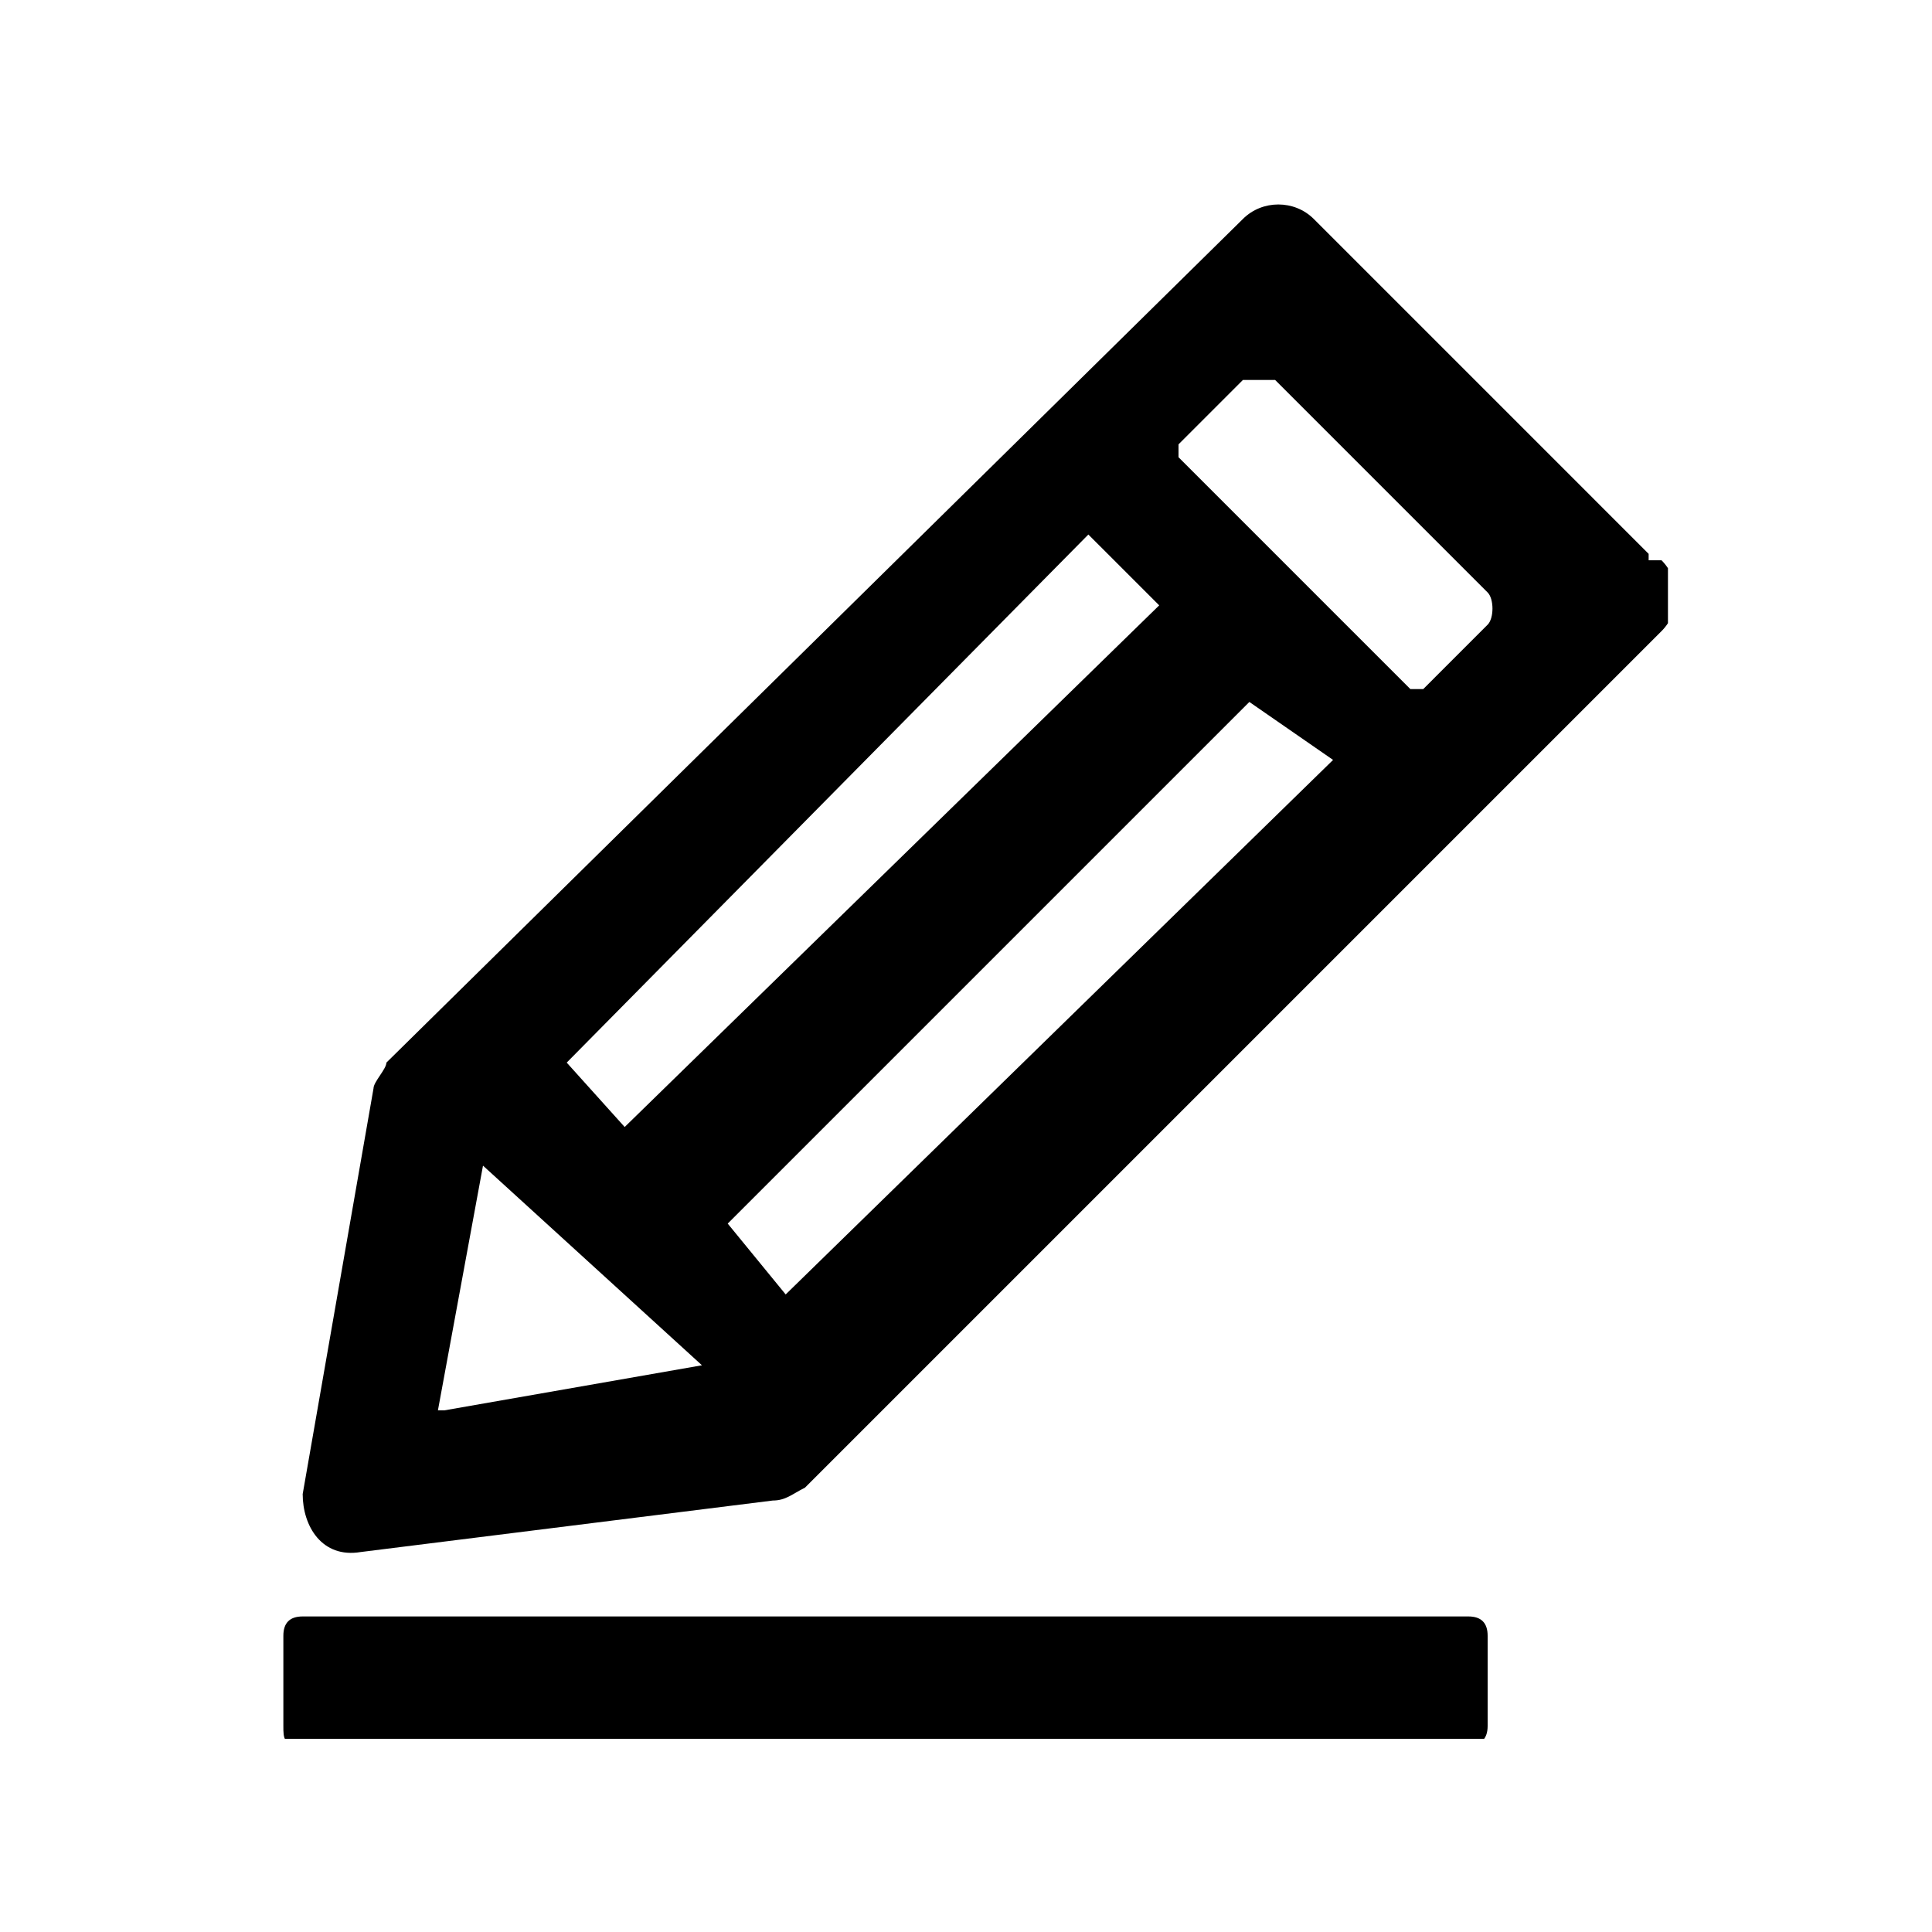
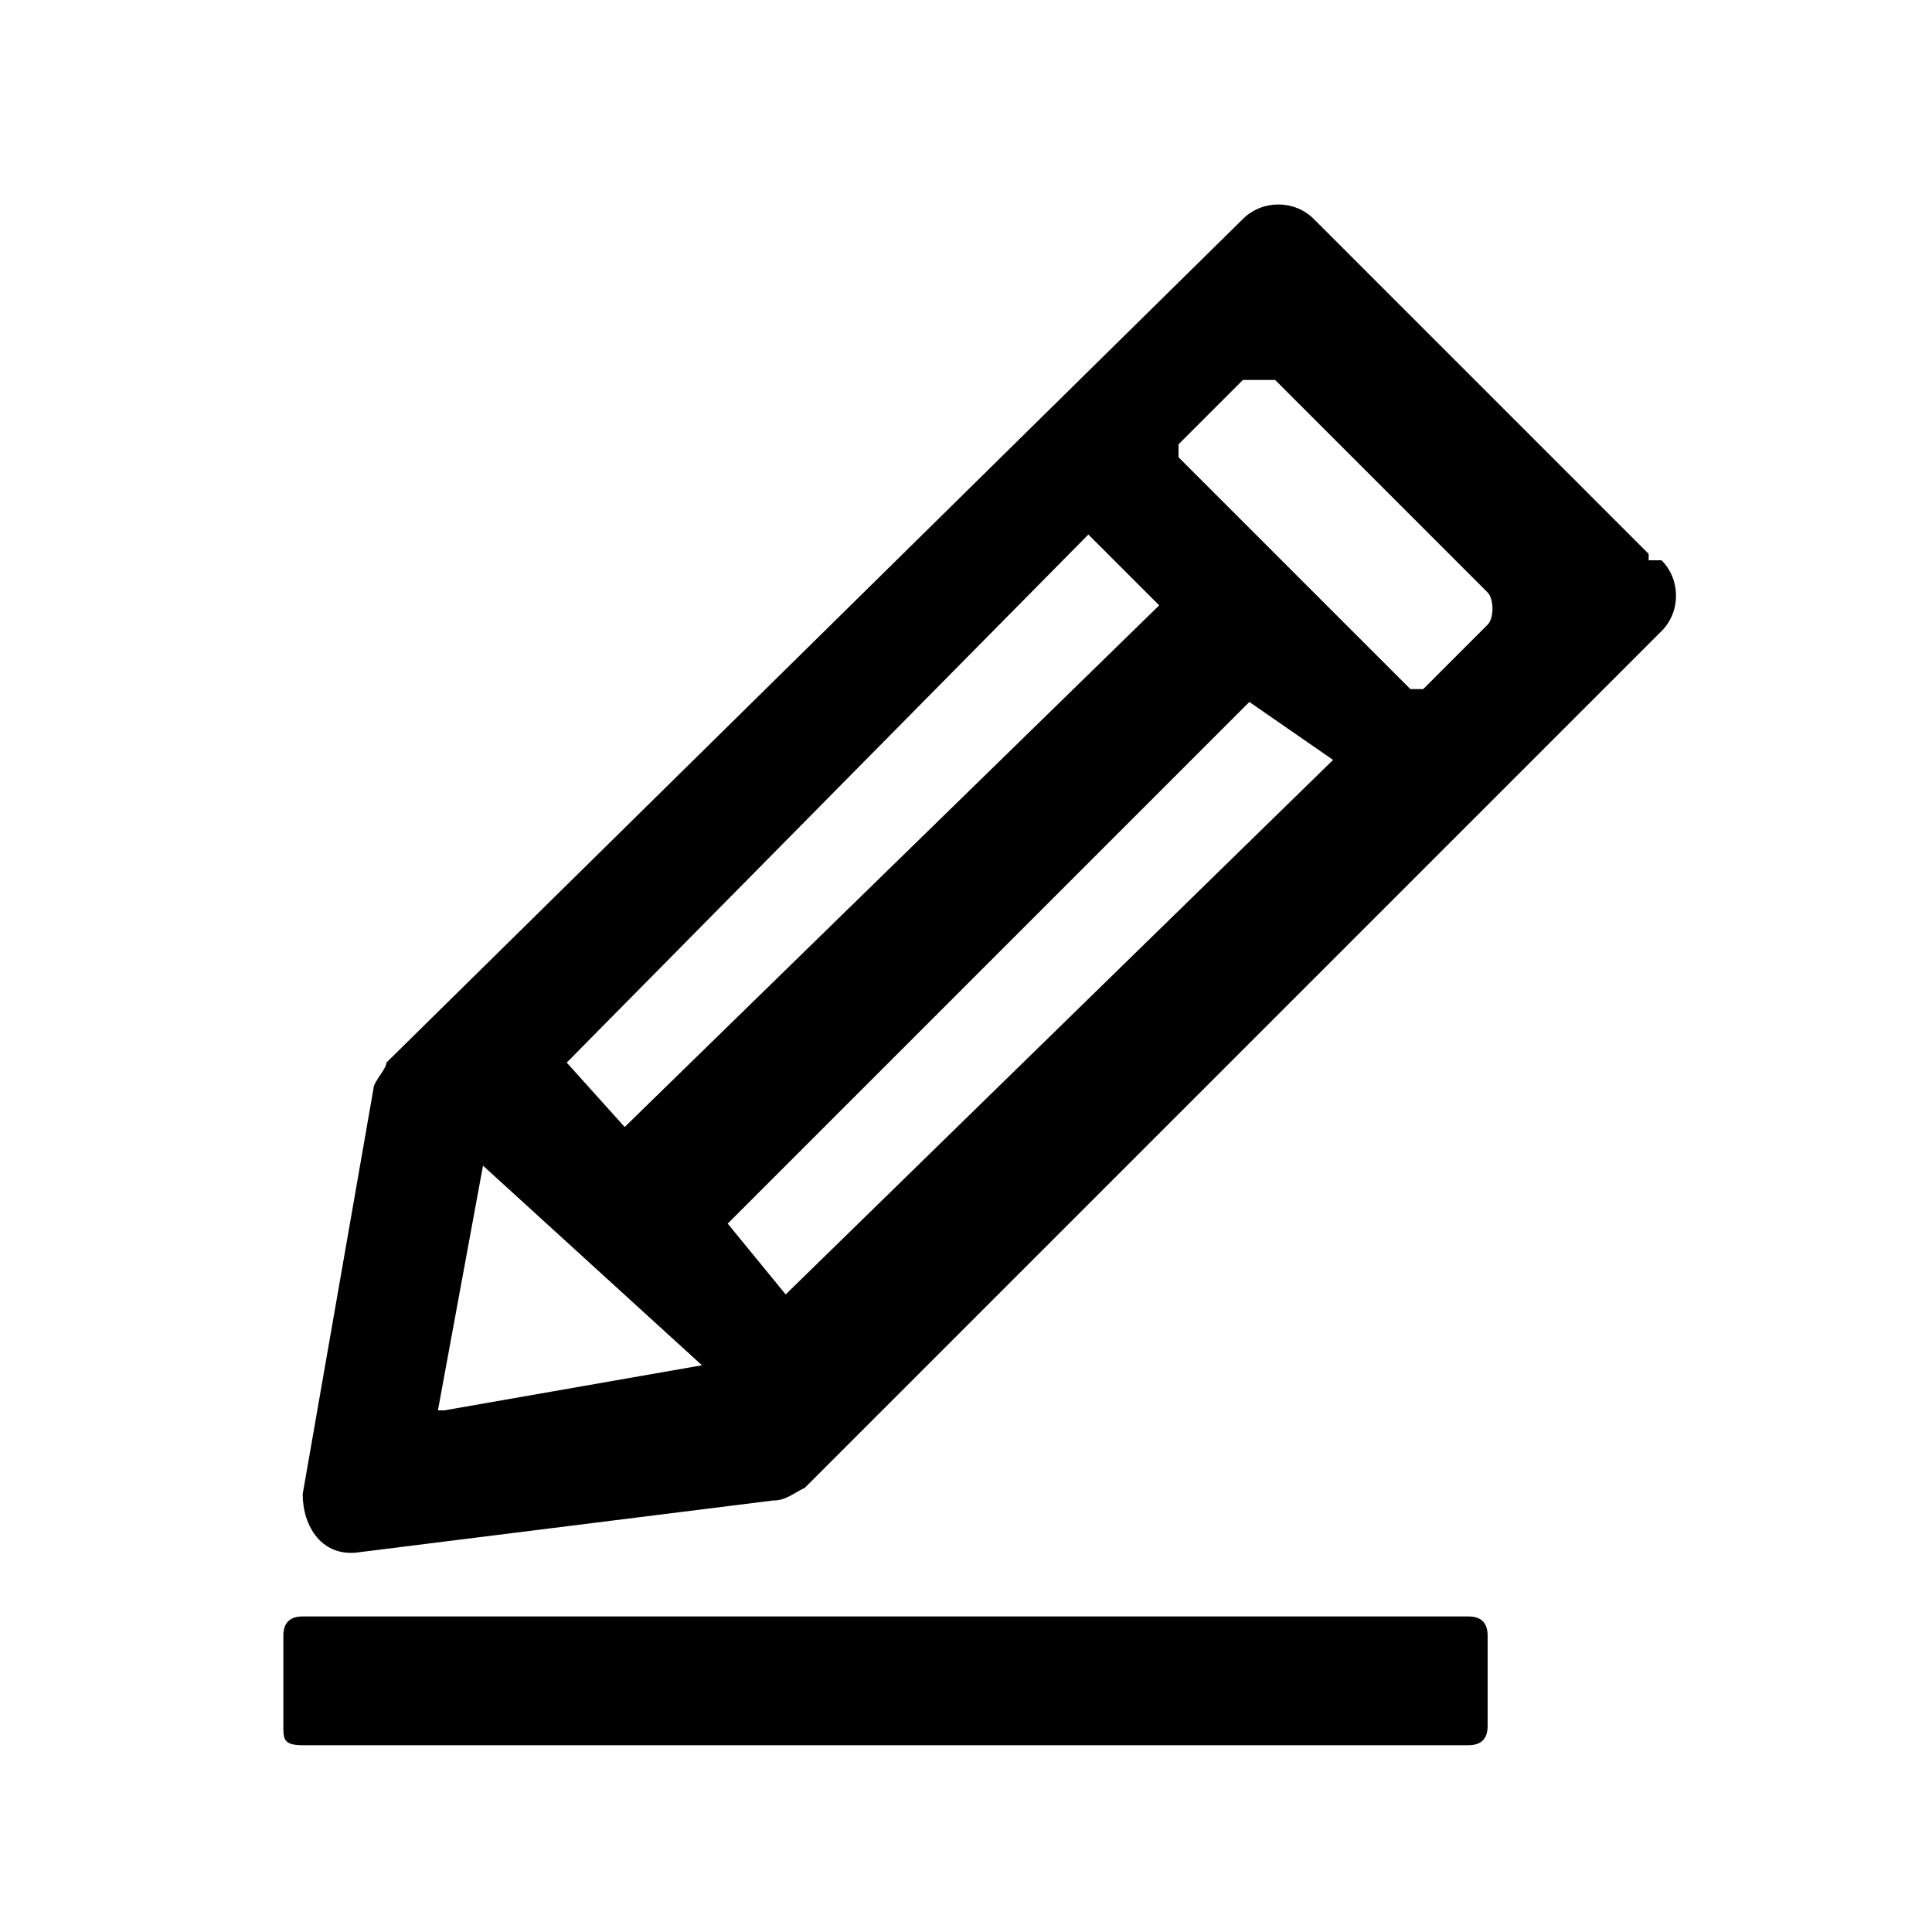
<svg xmlns="http://www.w3.org/2000/svg" id="Layer_3" version="1.1" viewBox="0 0 30 30">
-   <defs>
-     <clipPath id="clippath">
-       <rect x="4.4" y="3.1" width="21.5" height="23.9" fill="none" />
-     </clipPath>
-   </defs>
-   <g clip-path="url(#clippath)">
-     <g>
-       <path fill="currentColor" d="M22.8,25.1H4.7c-.2,0-.3.1-.3.3v1.4c0,.2,0,.3.3.3h18.1c.2,0,.3-.1.3-.3v-1.4c0-.2-.1-.3-.3-.3Z" />
-       <path fill="currentColor" d="M25.6,8.6l-5.2-5.2c-.3-.3-.8-.3-1.1,0l-13.3,13.1c0,.1-.2.3-.2.4l-1.1,6.3c0,.5.3,1,.9.9l6.4-.8c.2,0,.3-.1.5-.2l13.3-13.3c.3-.3.3-.8,0-1.1h-.2ZM16.9,8.3l1.1,1.1-8.3,8.1-.9-1s8.1-8.2,8.1-8.2ZM6.8,21.9l.7-3.8,3.4,3.1-4,.7h0ZM12.2,20.1l-.9-1.1,8.1-8.1,1.3.9s-8.5,8.3-8.5,8.3ZM23.1,9.7l-1,1h-.2l-3.6-3.6v-.2l1-1h.5l3.3,3.3c.1.1.1.4,0,.5Z" />
-     </g>
+   <g>
+     <path fill="currentColor" d="M22.8,25.1H4.7c-.2,0-.3.1-.3.3v1.4c0,.2,0,.3.3.3h18.1c.2,0,.3-.1.3-.3v-1.4c0-.2-.1-.3-.3-.3Z" />
+     <path fill="currentColor" d="M25.6,8.6l-5.2-5.2c-.3-.3-.8-.3-1.1,0l-13.3,13.1c0,.1-.2.3-.2.4l-1.1,6.3c0,.5.3,1,.9.9l6.4-.8c.2,0,.3-.1.5-.2l13.3-13.3c.3-.3.3-.8,0-1.1h-.2ZM16.9,8.3l1.1,1.1-8.3,8.1-.9-1s8.1-8.2,8.1-8.2ZM6.8,21.9l.7-3.8,3.4,3.1-4,.7h0ZM12.2,20.1l-.9-1.1,8.1-8.1,1.3.9s-8.5,8.3-8.5,8.3ZM23.1,9.7l-1,1h-.2l-3.6-3.6v-.2l1-1h.5l3.3,3.3c.1.1.1.4,0,.5Z" />
  </g>
</svg>
